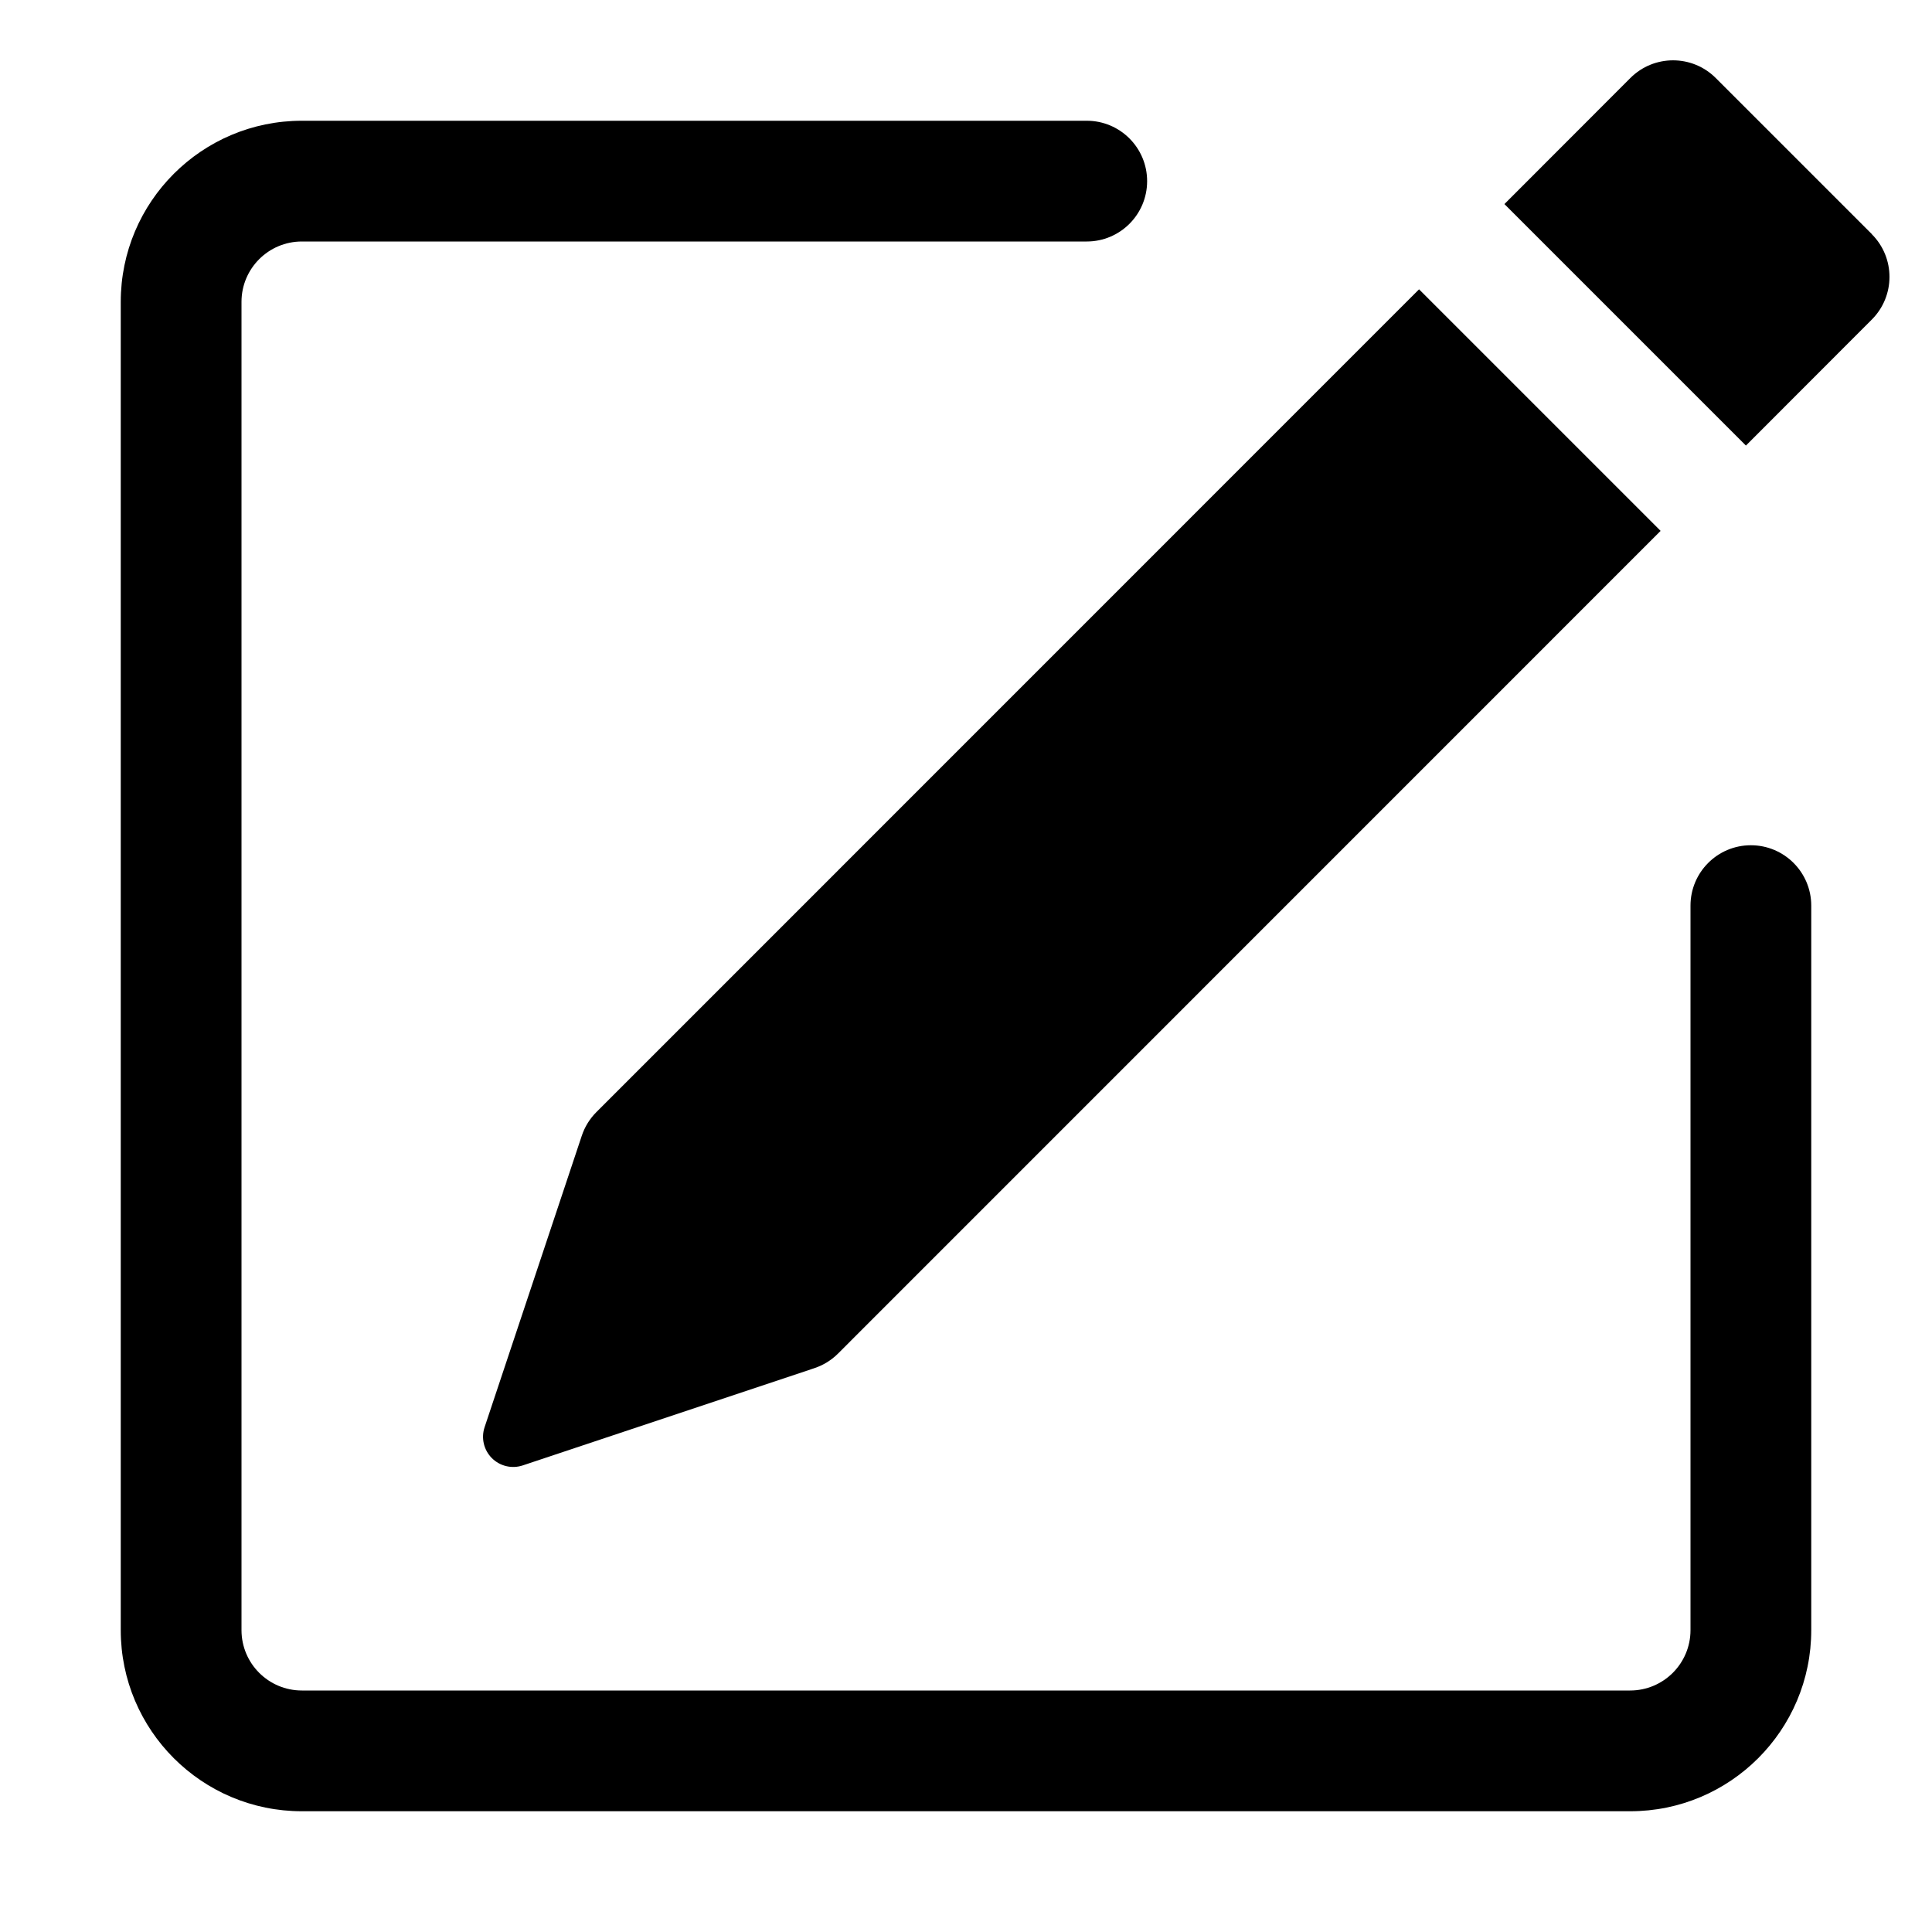
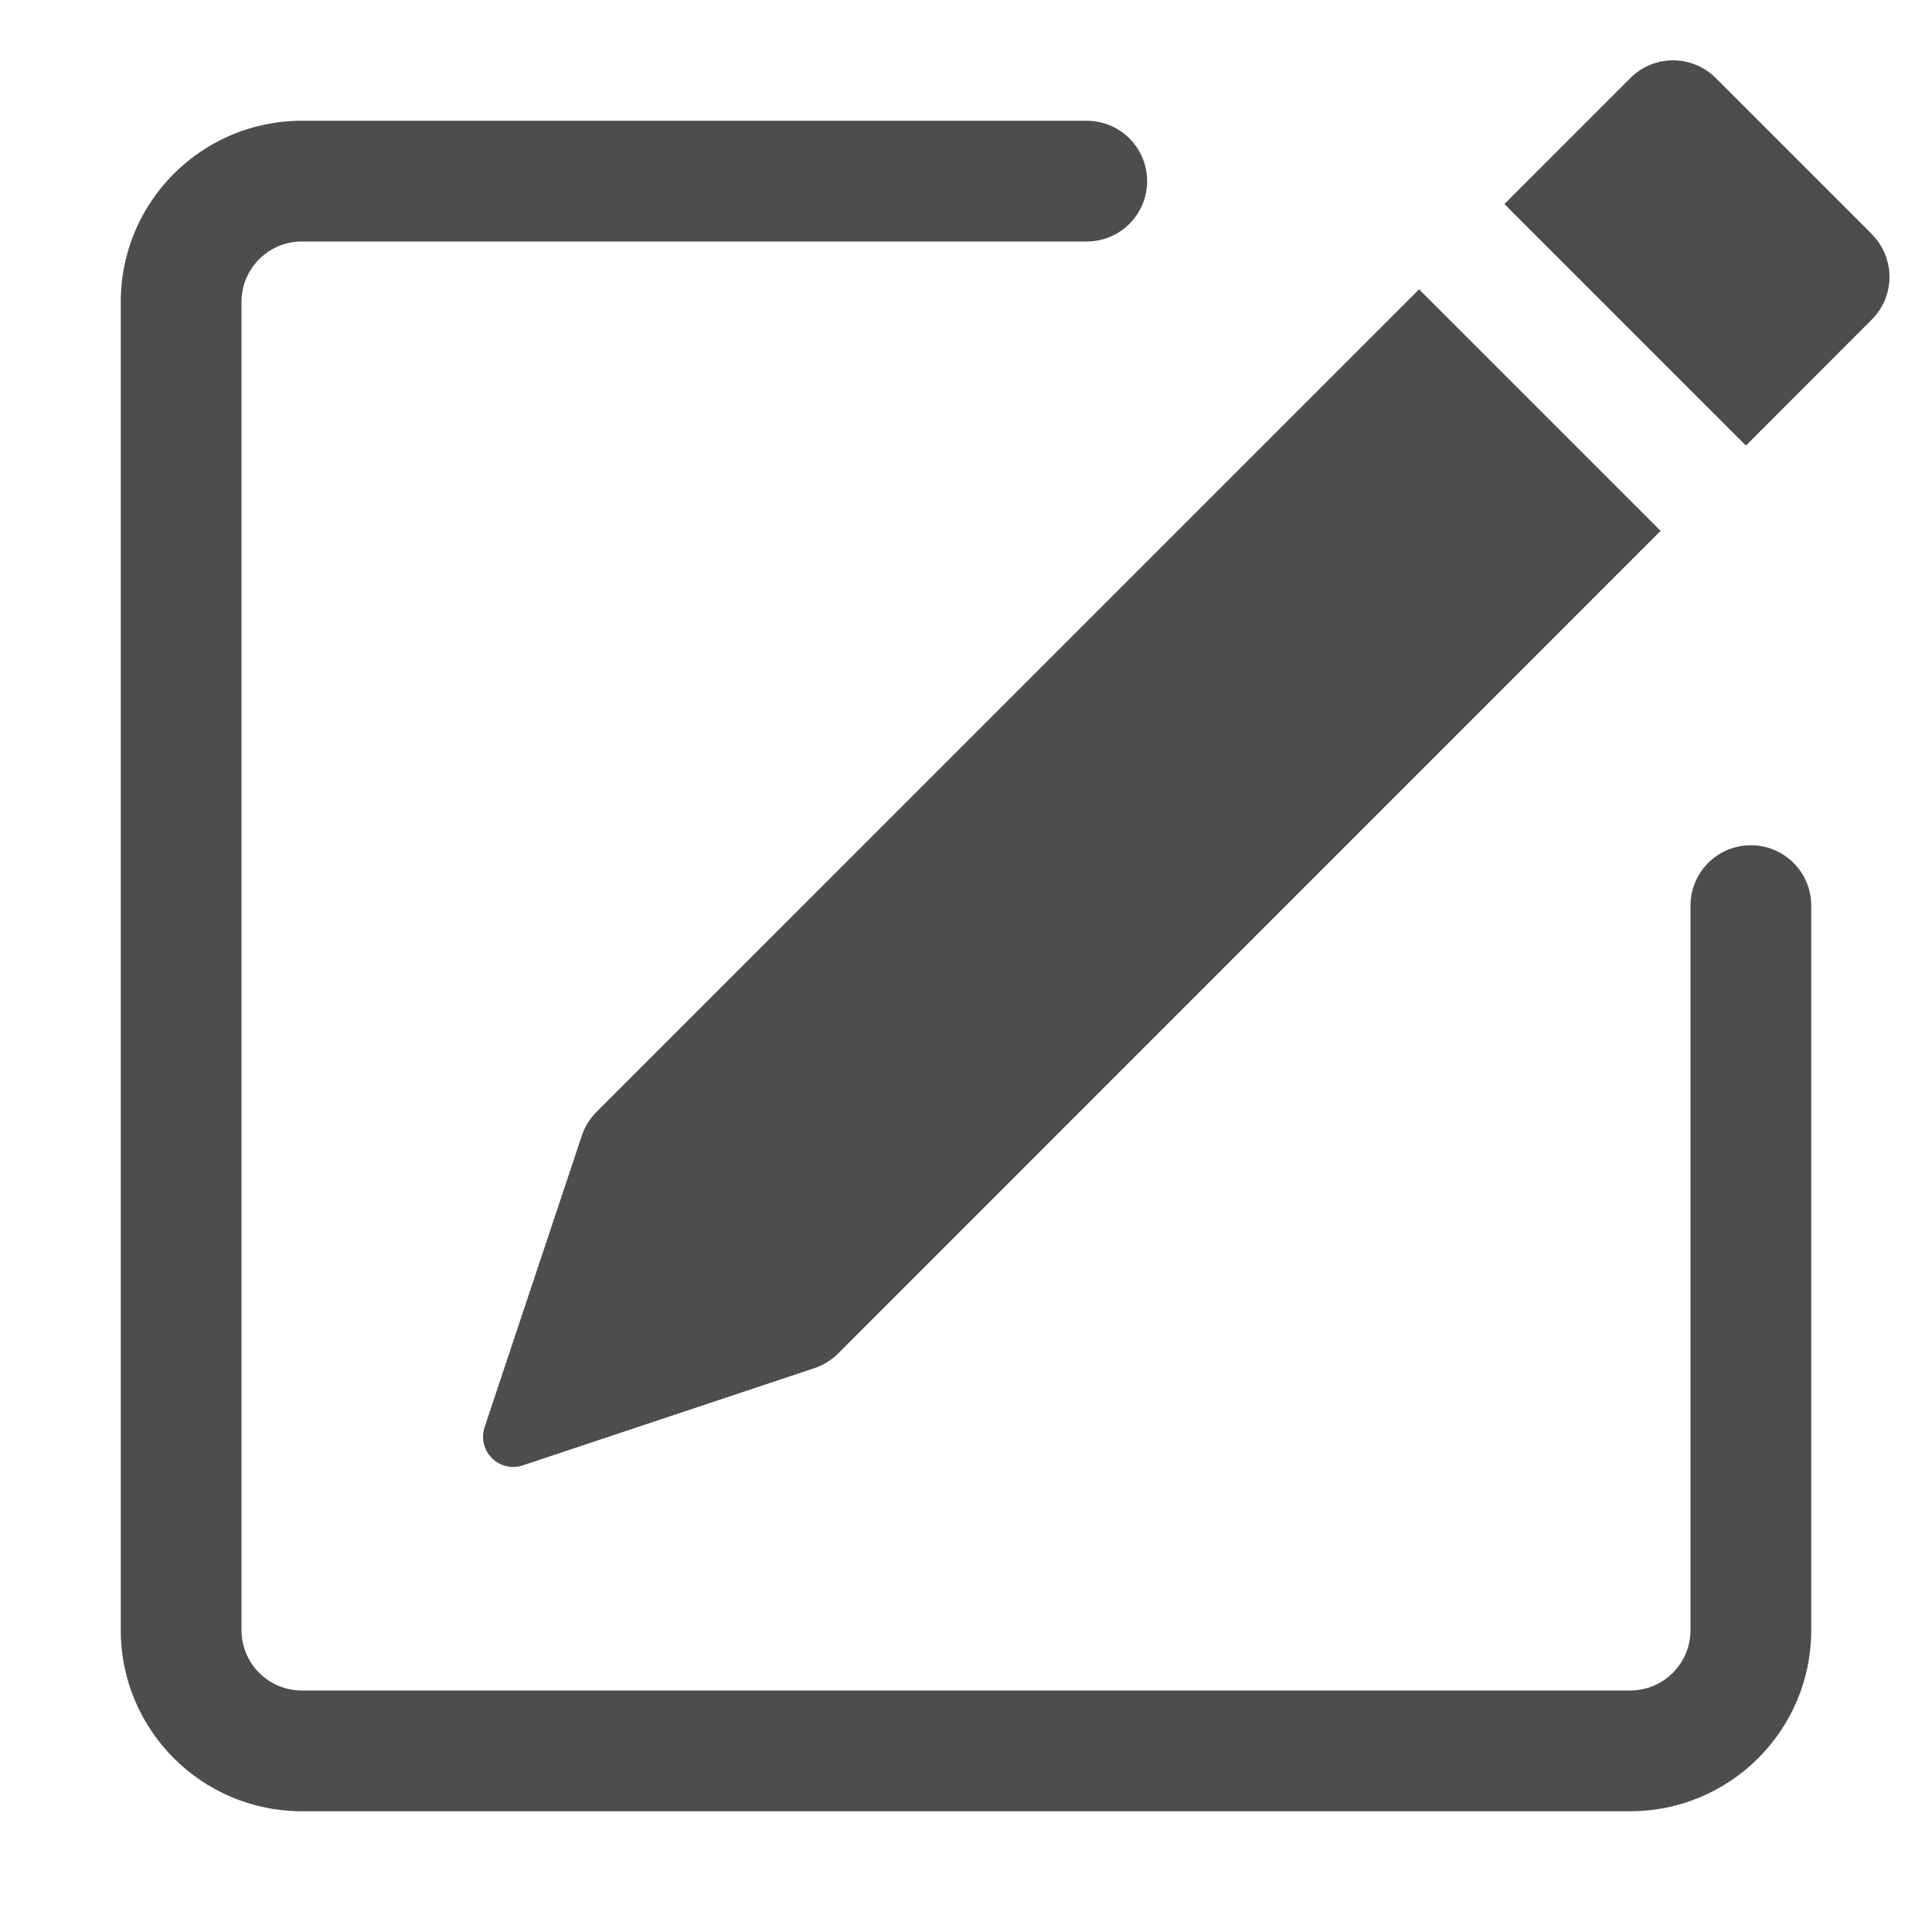
- <svg xmlns="http://www.w3.org/2000/svg" width="16" height="16" fill="currentColor" class="bi bi-pencil-square" viewBox="0 0 16 16">
+ <svg xmlns="http://www.w3.org/2000/svg" width="16" height="16" fill="#4d4d4d" class="bi bi-pencil-square" viewBox="0 0 16 16">
  <path d="M15.502 1.94a.5.5 0 0 1 0 .706L14.459 3.69l-2-2L13.502.646a.5.5 0 0 1 .707 0l1.293 1.293zm-1.75 2.456-2-2L4.939 9.21a.5.5 0 0 0-.121.196l-.805 2.414a.25.25 0 0 0 .316.316l2.414-.805a.5.5 0 0 0 .196-.12l6.813-6.814z" />
  <path fill-rule="evenodd" d="M1 13.5A1.5 1.5 0 0 0 2.5 15h11a1.5 1.5 0 0 0 1.5-1.5v-6a.5.5 0 0 0-1 0v6a.5.5 0 0 1-.5.5h-11a.5.5 0 0 1-.5-.5v-11a.5.5 0 0 1 .5-.5H9a.5.5 0 0 0 0-1H2.5A1.5 1.5 0 0 0 1 2.5z" />
</svg>
